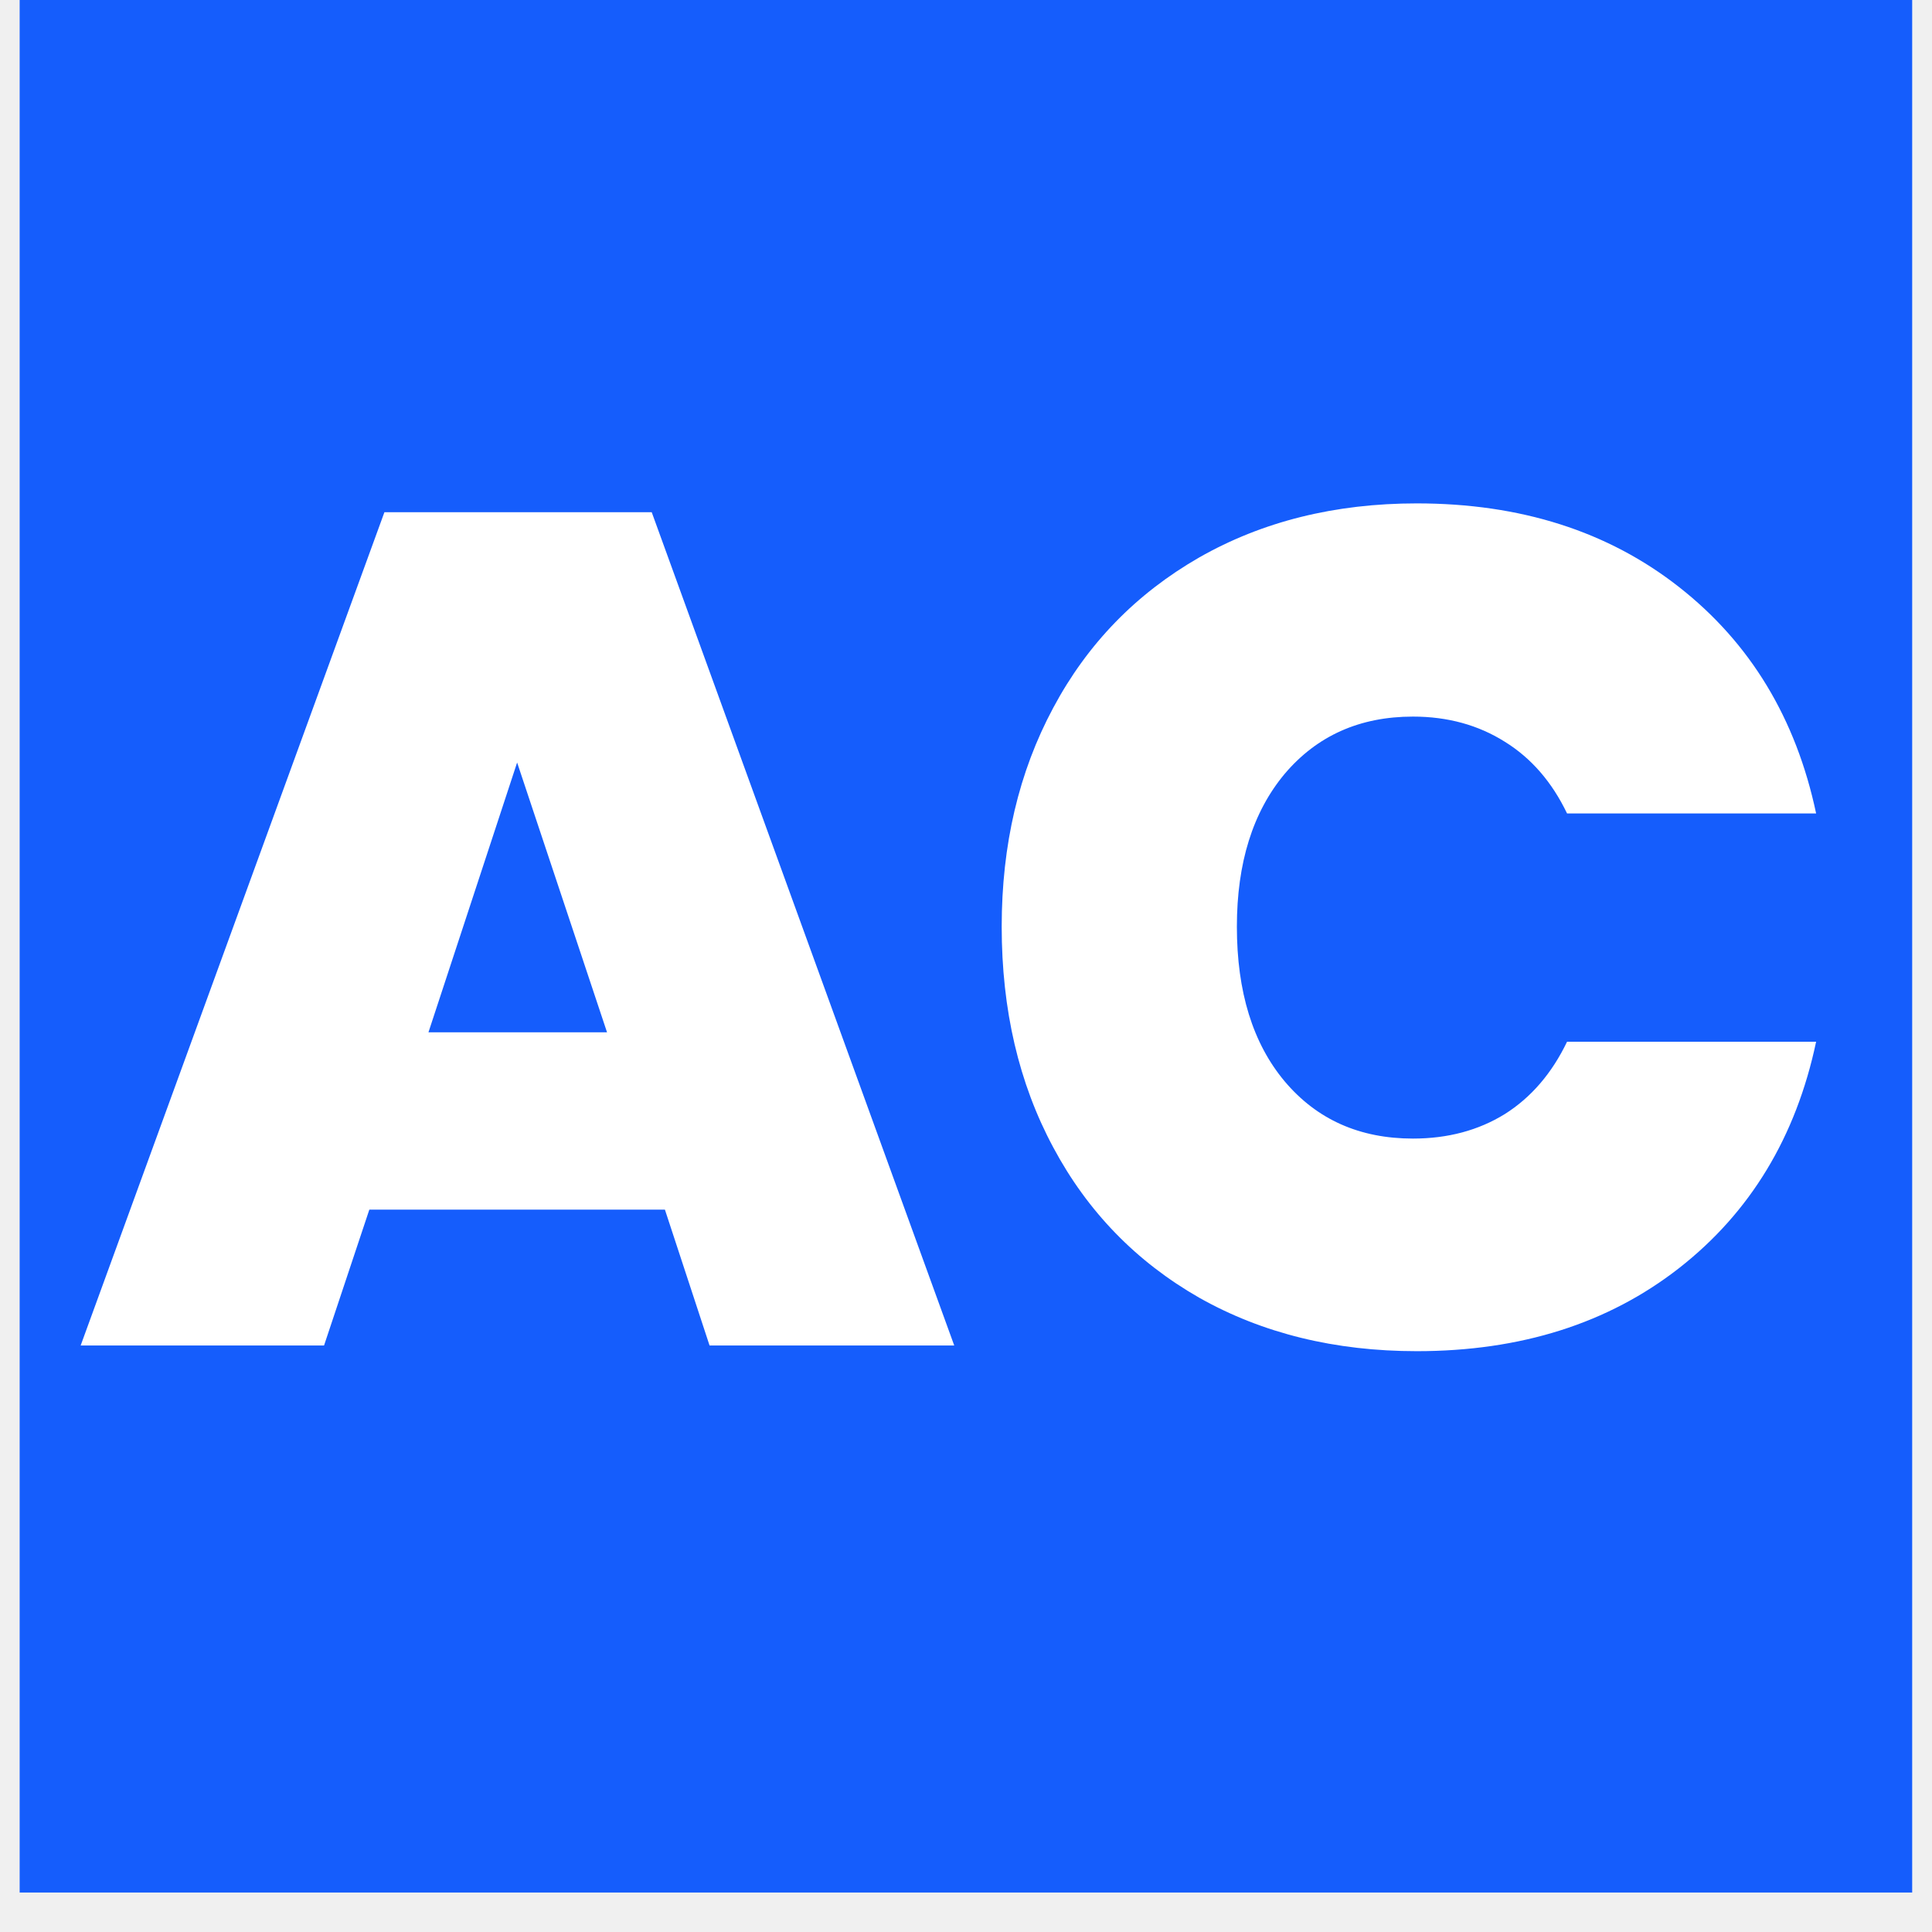
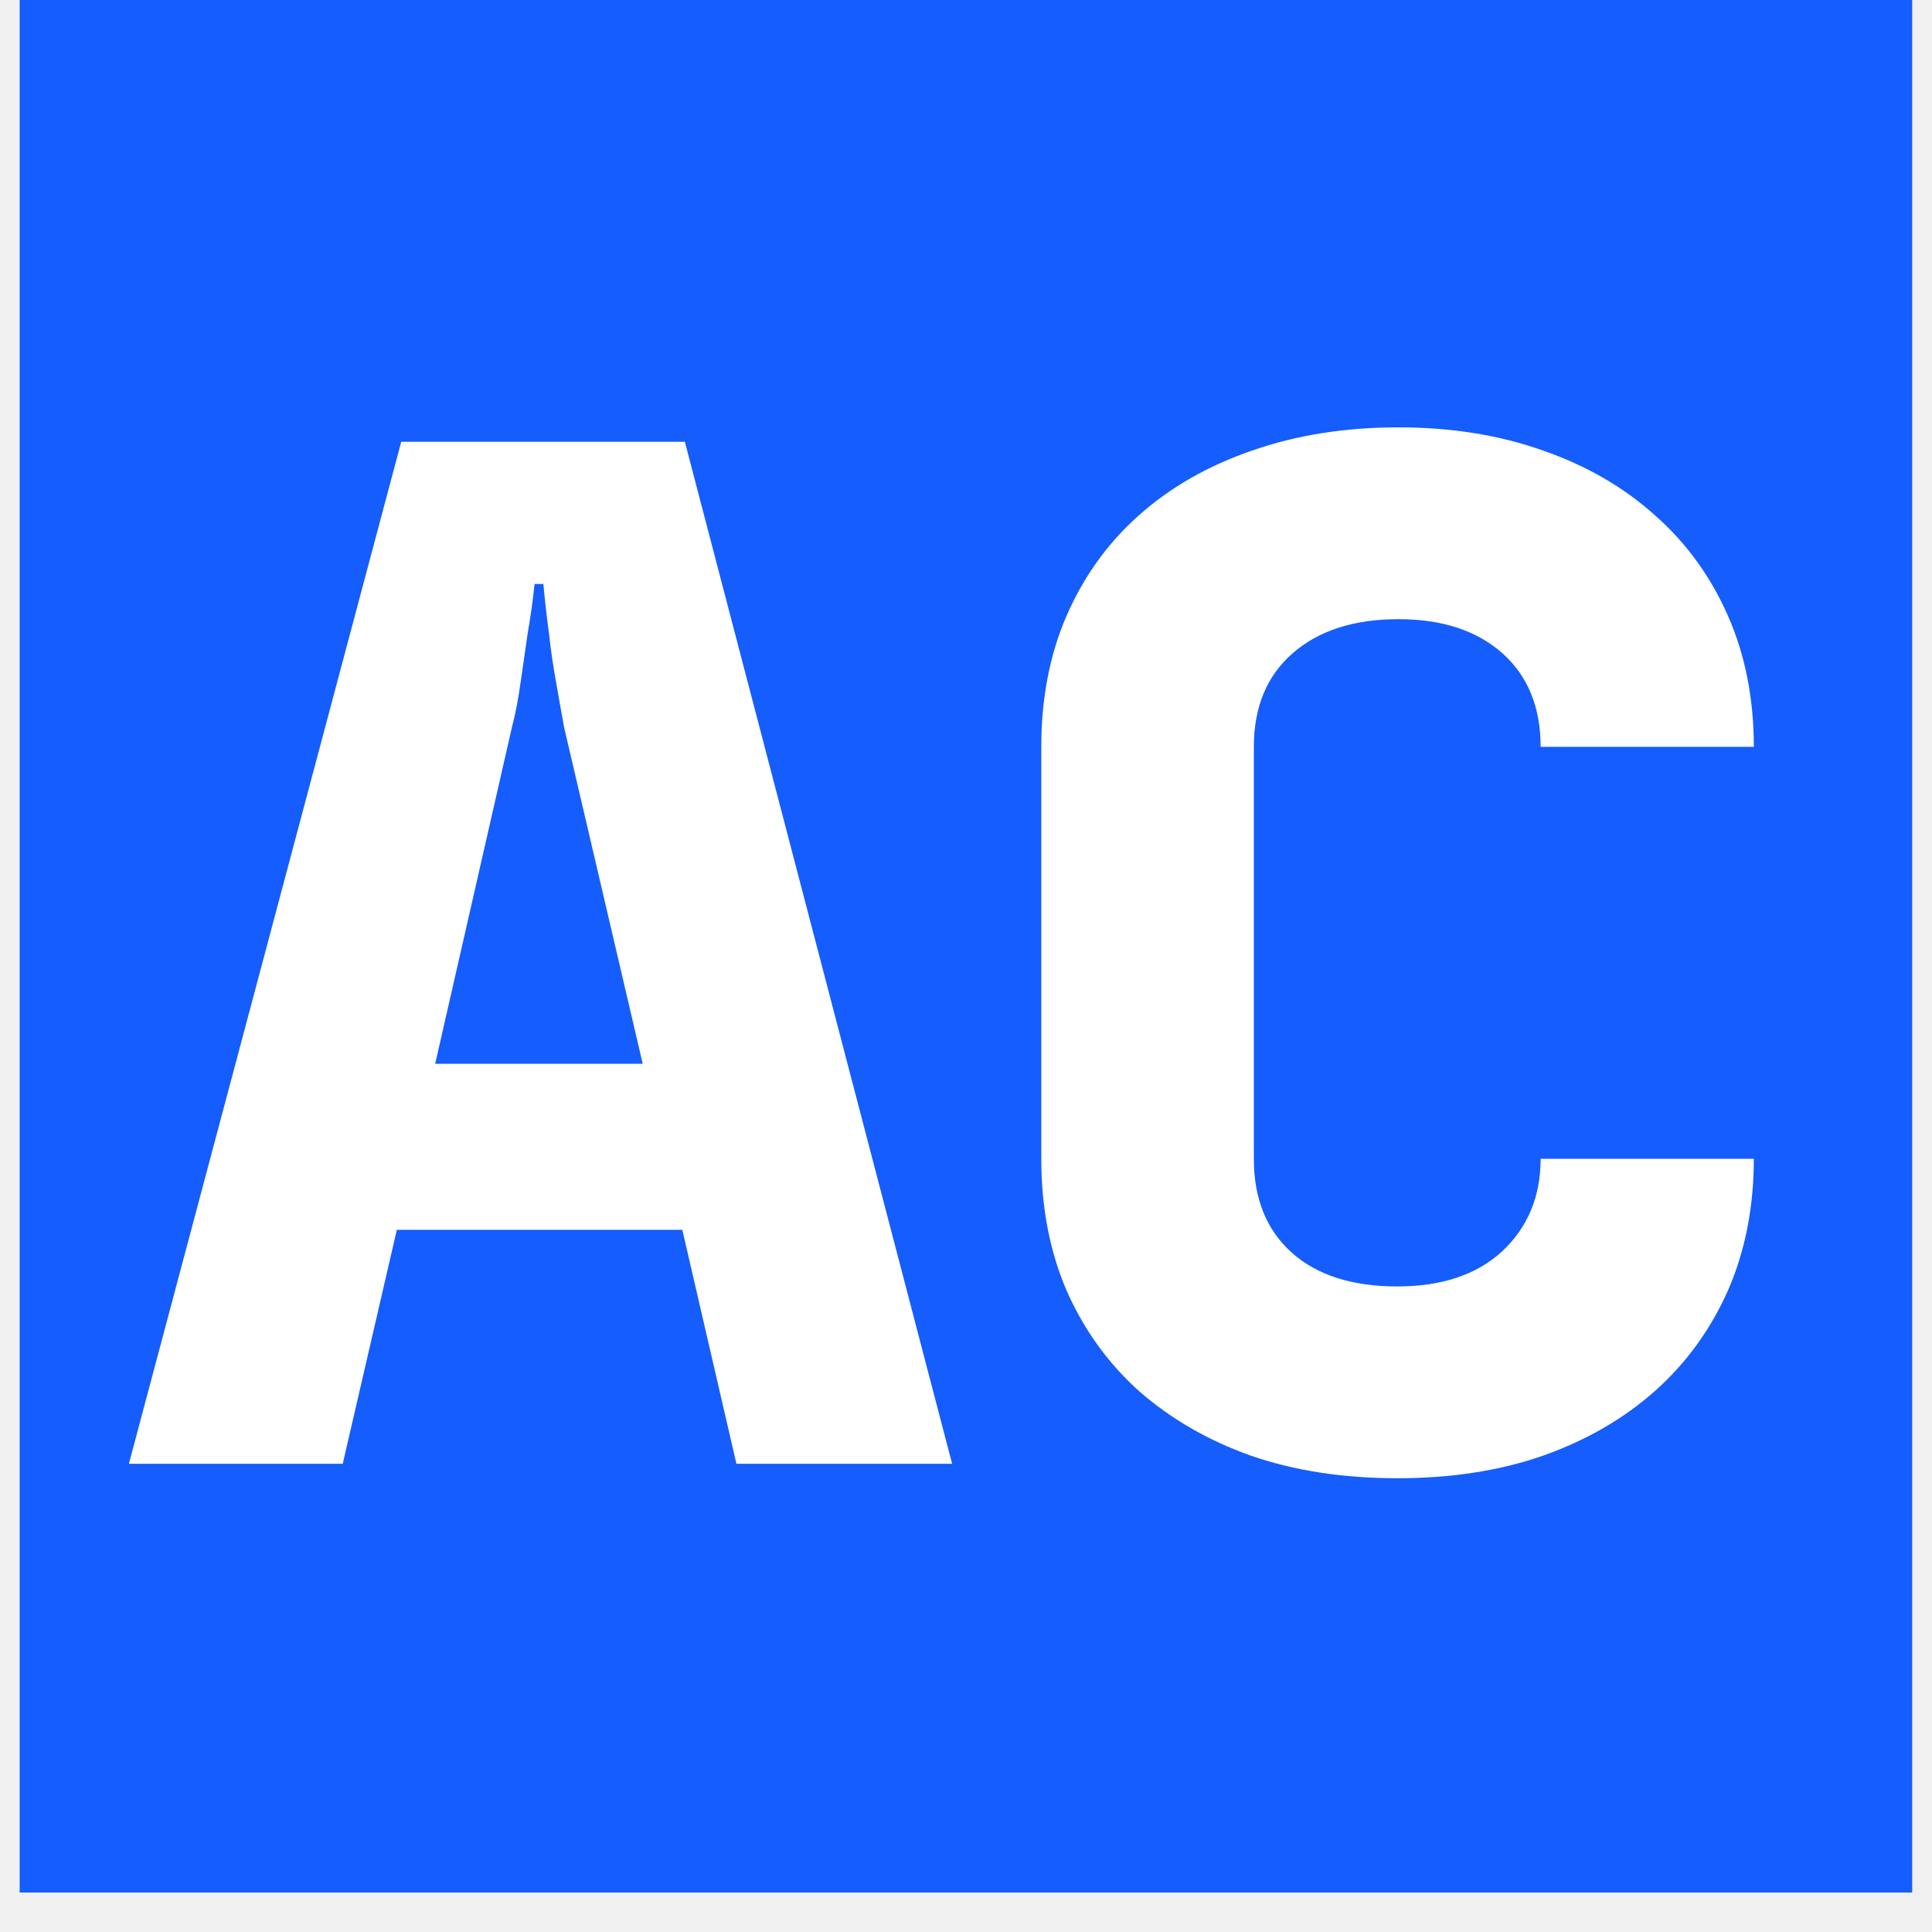
<svg xmlns="http://www.w3.org/2000/svg" width="64" zoomAndPan="magnify" viewBox="0 0 48 48" height="64" preserveAspectRatio="xMidYMid meet" version="1.0">
  <defs>
    <g />
-     <clipPath id="409936856f">
+     <clipPath id="55c4375a35">
      <path d="M 0.488 0 L 47.508 0 L 47.508 47.02 L 0.488 47.02 Z M 0.488 0 " clip-rule="nonzero" />
    </clipPath>
  </defs>
-   <g clip-path="url(#409936856f)">
+   <g clip-path="url(#55c4375a35)">
    <path fill="#ffffff" d="M 0.488 0 L 47.512 0 L 47.512 47.02 L 0.488 47.02 Z M 0.488 0 " fill-opacity="1" fill-rule="nonzero" />
    <path fill="#155dfc" d="M 0.488 0 L 47.512 0 L 47.512 47.02 L 0.488 47.02 Z M 0.488 0 " fill-opacity="1" fill-rule="nonzero" />
  </g>
  <g fill="#ffffff" fill-opacity="1">
-     <g transform="translate(1.76977, 33.42857)">
+     <g transform="translate(2.843112, 36.36735)">
      <g>
-         <path d="M 14.75 -3.375 L 7.406 -3.375 L 6.281 0 L 0.234 0 L 7.781 -20.703 L 14.422 -20.703 L 21.938 0 L 15.859 0 Z M 13.312 -7.781 L 11.078 -14.484 L 8.875 -7.781 Z M 13.312 -7.781 " />
+         <path d="M 0.359 0 L 7.125 -25.391 L 14.172 -25.391 L 20.812 0 L 15.453 0 L 14.109 -5.812 L 7.016 -5.812 L 5.672 0 Z M 7.969 -9.938 L 13.125 -9.938 L 11.172 -18.297 C 11.109 -18.648 11.039 -19.031 10.969 -19.438 C 10.895 -19.852 10.836 -20.25 10.797 -20.625 C 10.742 -21.031 10.695 -21.441 10.656 -21.859 L 10.438 -21.859 C 10.395 -21.441 10.336 -21.031 10.266 -20.625 C 10.211 -20.25 10.156 -19.852 10.094 -19.438 C 10.039 -19.031 9.969 -18.648 9.875 -18.297 Z M 7.969 -9.938 " />
      </g>
    </g>
  </g>
  <g fill="#ffffff" fill-opacity="1">
-     <g transform="translate(23.94891, 33.42857)">
+     <g transform="translate(23.9954, 36.36735)">
      <g>
-         <path d="M 0.938 -10.406 C 0.938 -12.438 1.363 -14.25 2.219 -15.844 C 3.07 -17.438 4.281 -18.68 5.844 -19.578 C 7.414 -20.473 9.219 -20.922 11.25 -20.922 C 13.832 -20.922 16.004 -20.227 17.766 -18.844 C 19.535 -17.457 20.672 -15.582 21.172 -13.219 L 14.984 -13.219 C 14.609 -14 14.094 -14.594 13.438 -15 C 12.781 -15.414 12.02 -15.625 11.156 -15.625 C 9.832 -15.625 8.77 -15.148 7.969 -14.203 C 7.176 -13.254 6.781 -11.988 6.781 -10.406 C 6.781 -8.789 7.176 -7.508 7.969 -6.562 C 8.77 -5.613 9.832 -5.141 11.156 -5.141 C 12.02 -5.141 12.781 -5.344 13.438 -5.75 C 14.094 -6.164 14.609 -6.766 14.984 -7.547 L 21.172 -7.547 C 20.672 -5.18 19.535 -3.305 17.766 -1.922 C 16.004 -0.547 13.832 0.141 11.25 0.141 C 9.219 0.141 7.414 -0.301 5.844 -1.188 C 4.281 -2.082 3.07 -3.328 2.219 -4.922 C 1.363 -6.516 0.938 -8.344 0.938 -10.406 Z M 0.938 -10.406 " />
+         <path d="M 10.75 -25.75 C 12.07 -25.75 13.27 -25.555 14.344 -25.172 C 15.426 -24.797 16.352 -24.258 17.125 -23.562 C 17.906 -22.875 18.508 -22.039 18.938 -21.062 C 19.363 -20.094 19.578 -19.008 19.578 -17.812 L 14.281 -17.812 C 14.281 -18.801 13.961 -19.578 13.328 -20.141 C 12.691 -20.703 11.832 -20.984 10.75 -20.984 C 9.645 -20.984 8.77 -20.703 8.125 -20.141 C 7.477 -19.578 7.156 -18.801 7.156 -17.812 L 7.156 -7.578 C 7.156 -6.586 7.469 -5.812 8.094 -5.25 C 8.719 -4.688 9.594 -4.406 10.719 -4.406 C 11.82 -4.406 12.691 -4.695 13.328 -5.281 C 13.961 -5.875 14.281 -6.641 14.281 -7.578 L 19.578 -7.578 C 19.578 -6.379 19.363 -5.289 18.938 -4.312 C 18.508 -3.344 17.906 -2.508 17.125 -1.812 C 16.352 -1.125 15.426 -0.586 14.344 -0.203 C 13.27 0.172 12.062 0.359 10.719 0.359 C 9.375 0.359 8.16 0.172 7.078 -0.203 C 6.004 -0.586 5.078 -1.125 4.297 -1.812 C 3.523 -2.508 2.926 -3.344 2.5 -4.312 C 2.082 -5.289 1.875 -6.379 1.875 -7.578 L 1.875 -17.812 C 1.875 -19.008 2.082 -20.094 2.5 -21.062 C 2.926 -22.039 3.523 -22.875 4.297 -23.562 C 5.078 -24.258 6.016 -24.797 7.109 -25.172 C 8.203 -25.555 9.414 -25.75 10.75 -25.75 Z M 10.75 -25.75 " />
      </g>
    </g>
  </g>
</svg>
